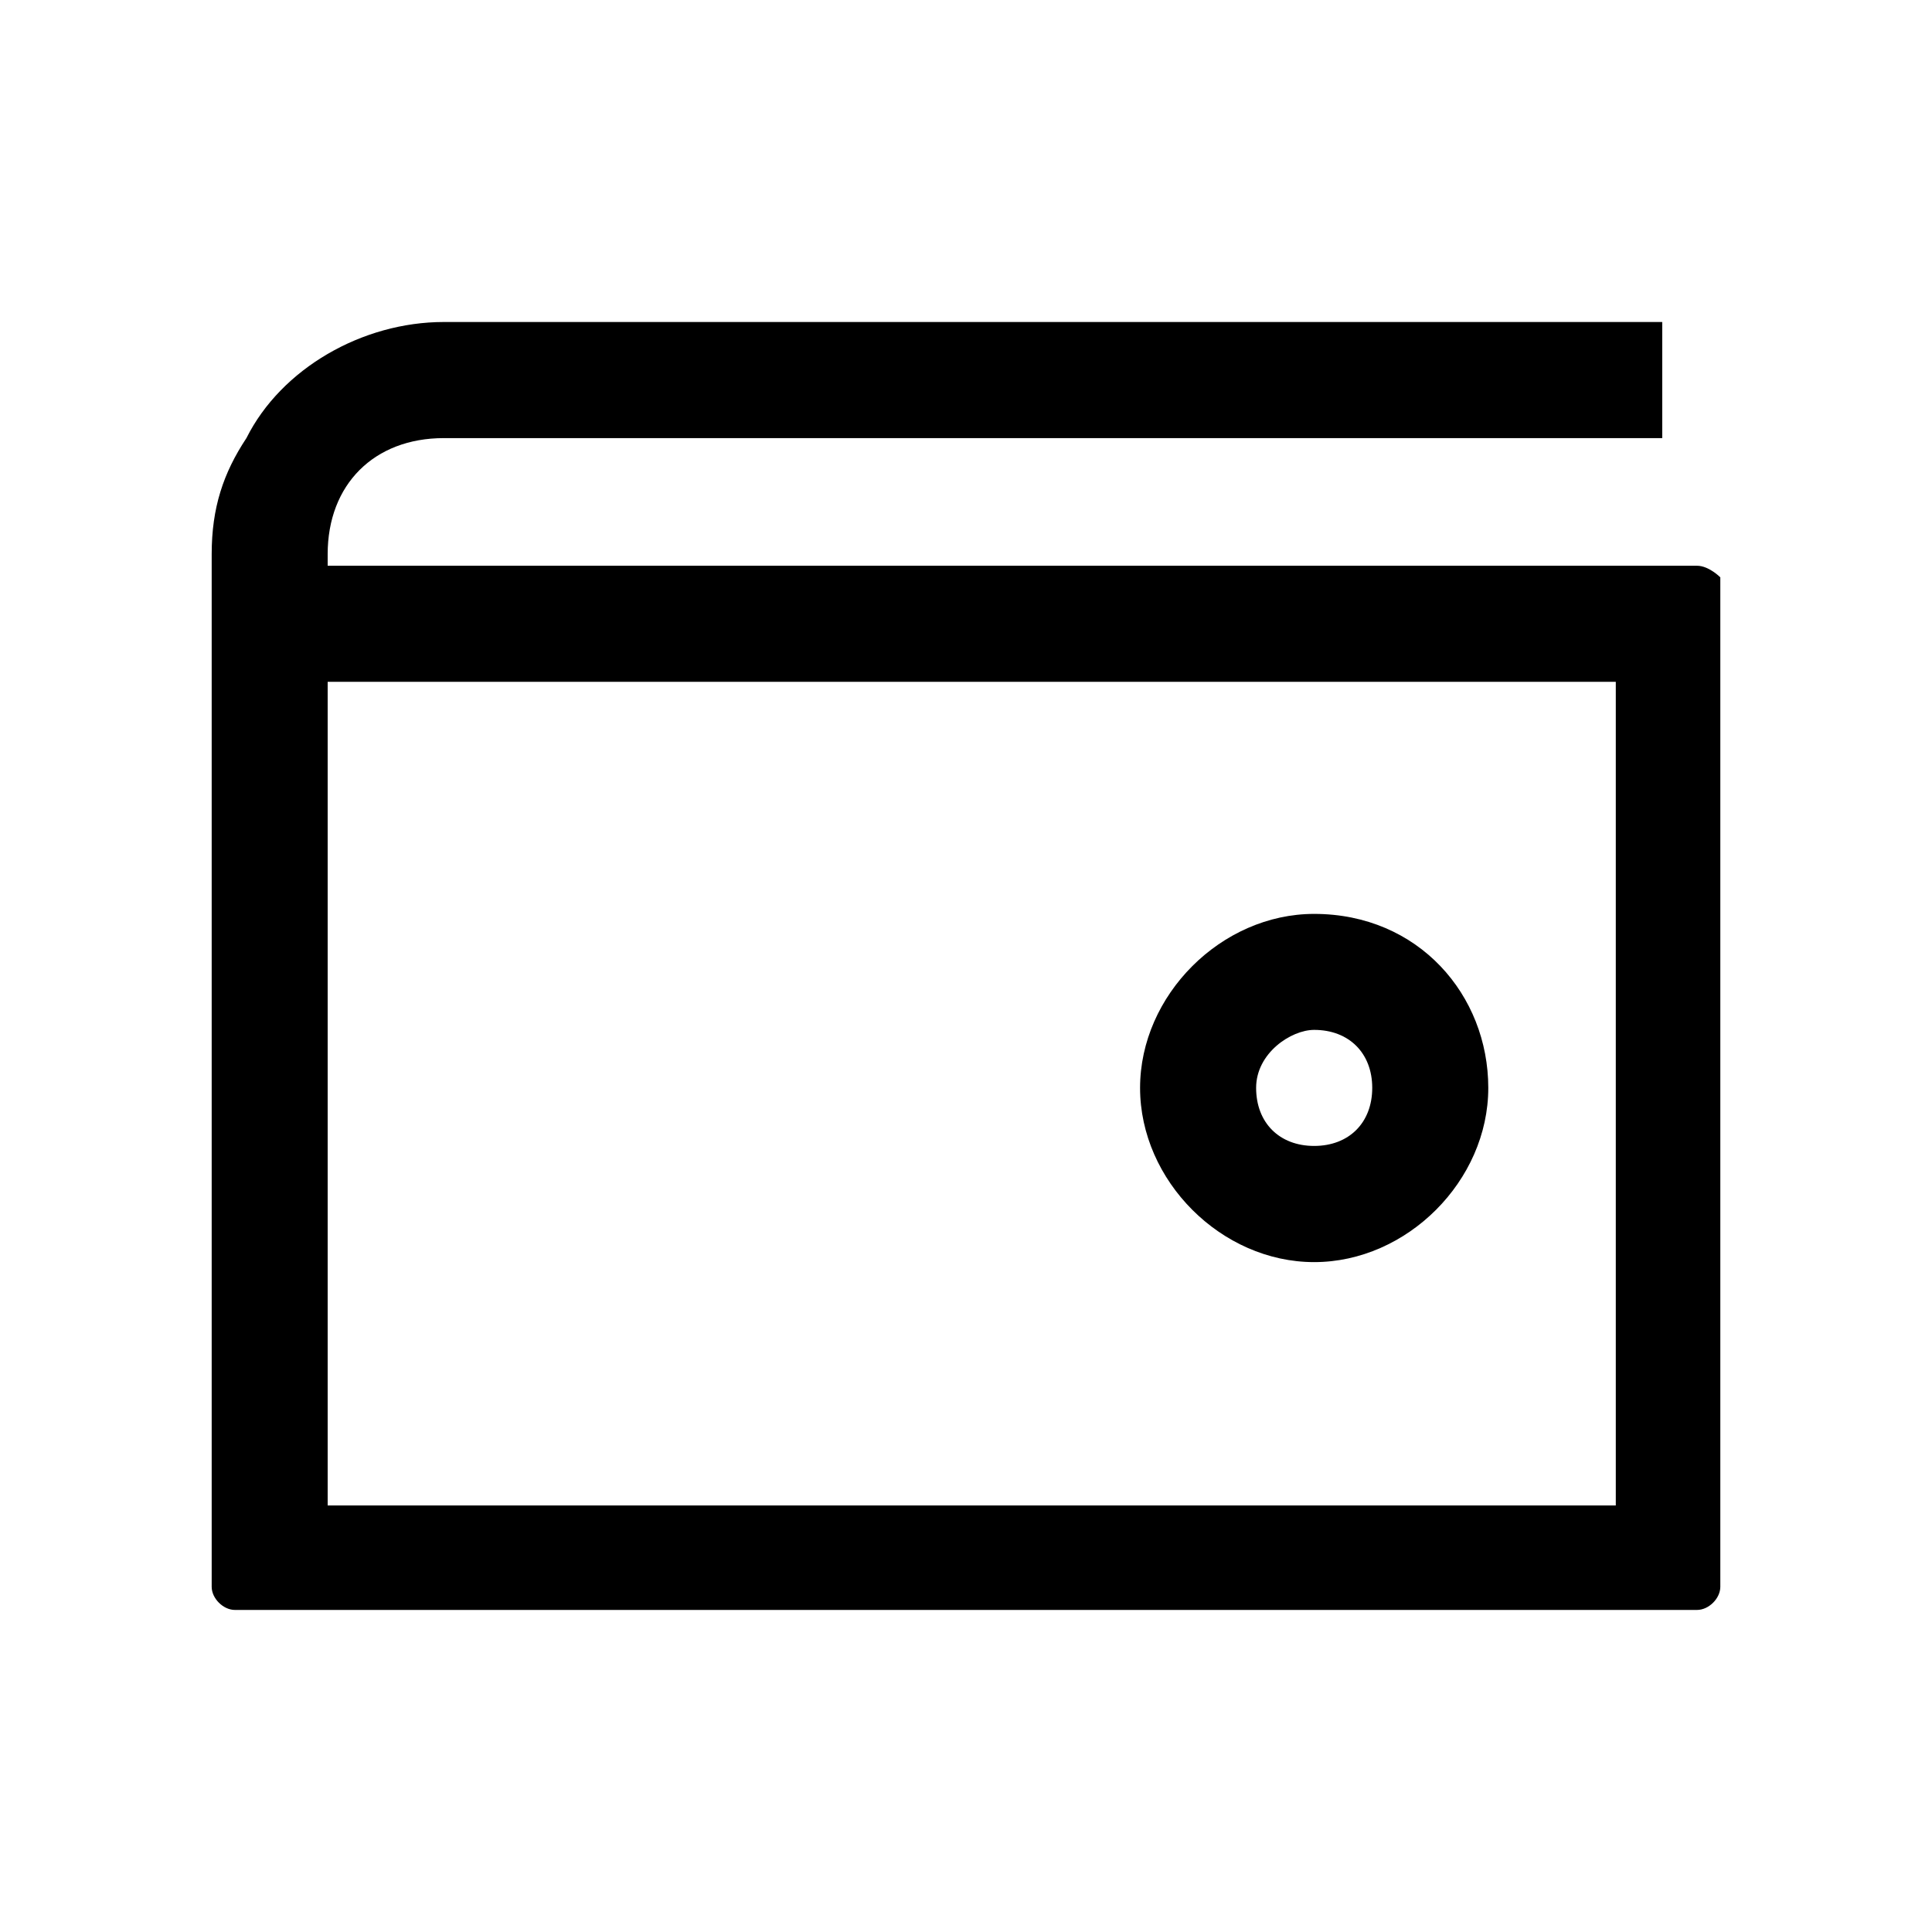
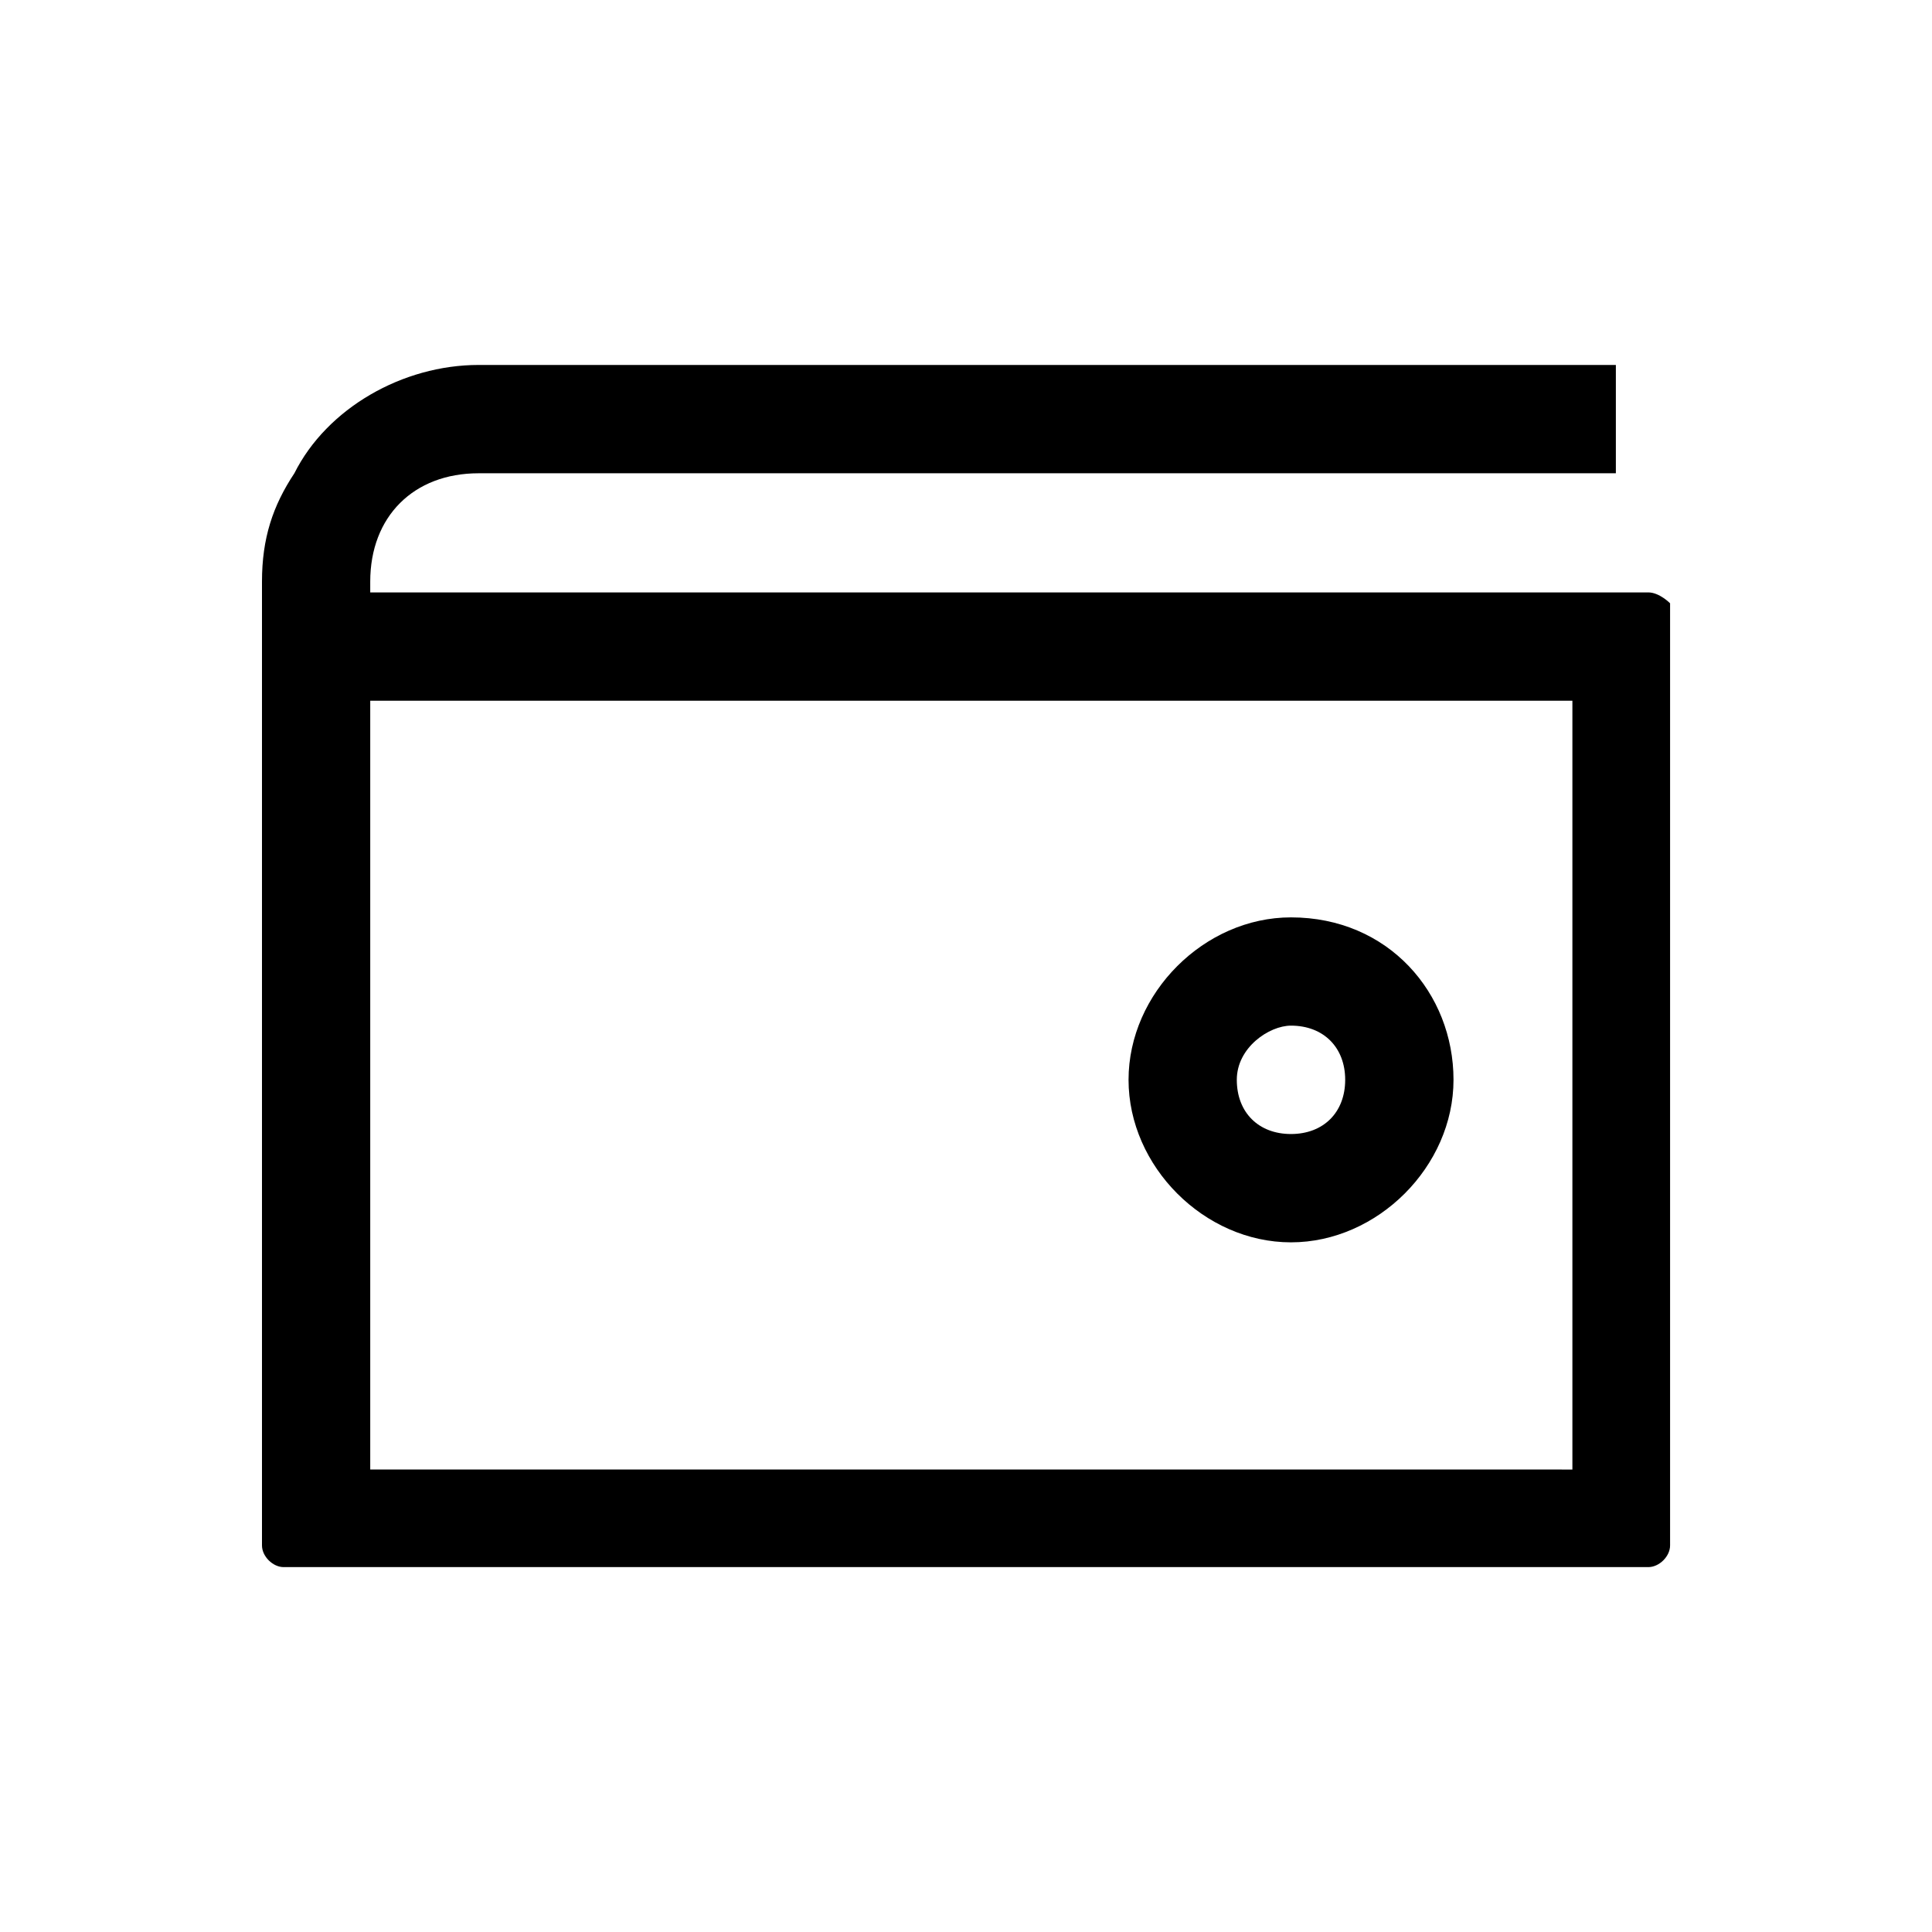
<svg xmlns="http://www.w3.org/2000/svg" version="1.1" id="Warstwa_1" x="0px" y="0px" width="30px" height="30px" viewBox="0 0 30 30" style="enable-background:new 0 0 30 30;" xml:space="preserve">
-   <path d="M20.406,15.992c0.541,0,0.902,0.361,0.902,0.9c0,0.542-0.361,0.902-0.902,0.902c-0.54,0-0.901-0.36-0.901-0.902  C19.505,16.354,20.046,15.992,20.406,15.992 M20.406,14.191c-1.441,0-2.703,1.261-2.703,2.702c0,1.442,1.262,2.705,2.703,2.705  s2.704-1.263,2.704-2.705C23.11,15.452,22.028,14.191,20.406,14.191L20.406,14.191z M26.353,8.785H10.495H8.693H5.088v-0.18  c0-1.082,0.721-1.802,1.802-1.802h3.064h15.857V5H6.891c-1.262,0-2.522,0.72-3.064,1.802c-0.359,0.542-0.54,1.082-0.54,1.802  c0,0.18,0,0.361,0,0.361l0,0v15.675c0,0.181,0.18,0.359,0.36,0.359h22.705c0.182,0,0.361-0.179,0.361-0.359V8.965  C26.714,8.965,26.534,8.785,26.353,8.785z M24.911,23.377H5.088V11.849v-1.262h4.867H25.09v12.79H24.911z" />
+   <path d="M20.046,15.926c0.505,0,0.842,0.338,0.842,0.841c0,0.506-0.337,0.842-0.842,0.842c-0.504,0-0.841-0.336-0.841-0.842  C19.205,16.264,19.71,15.926,20.046,15.926 M20.046,14.245c-1.346,0-2.522,1.177-2.522,2.522c0,1.346,1.177,2.524,2.522,2.524  s2.524-1.179,2.524-2.524C22.57,15.422,21.56,14.245,20.046,14.245L20.046,14.245z M25.596,9.199H10.795H9.113H5.749V9.031  c0-1.01,0.673-1.682,1.682-1.682h2.86h14.8V5.667H7.431c-1.178,0-2.354,0.672-2.86,1.682c-0.335,0.505-0.503,1.01-0.503,1.682  c0,0.168,0,0.337,0,0.337l0,0v14.63c0,0.169,0.168,0.336,0.336,0.336h21.191c0.17,0,0.338-0.167,0.338-0.336V9.368  C25.934,9.368,25.766,9.199,25.596,9.199z M24.251,22.818H5.749V12.059v-1.178h4.542h14.125v11.938H24.251z" />
</svg>
